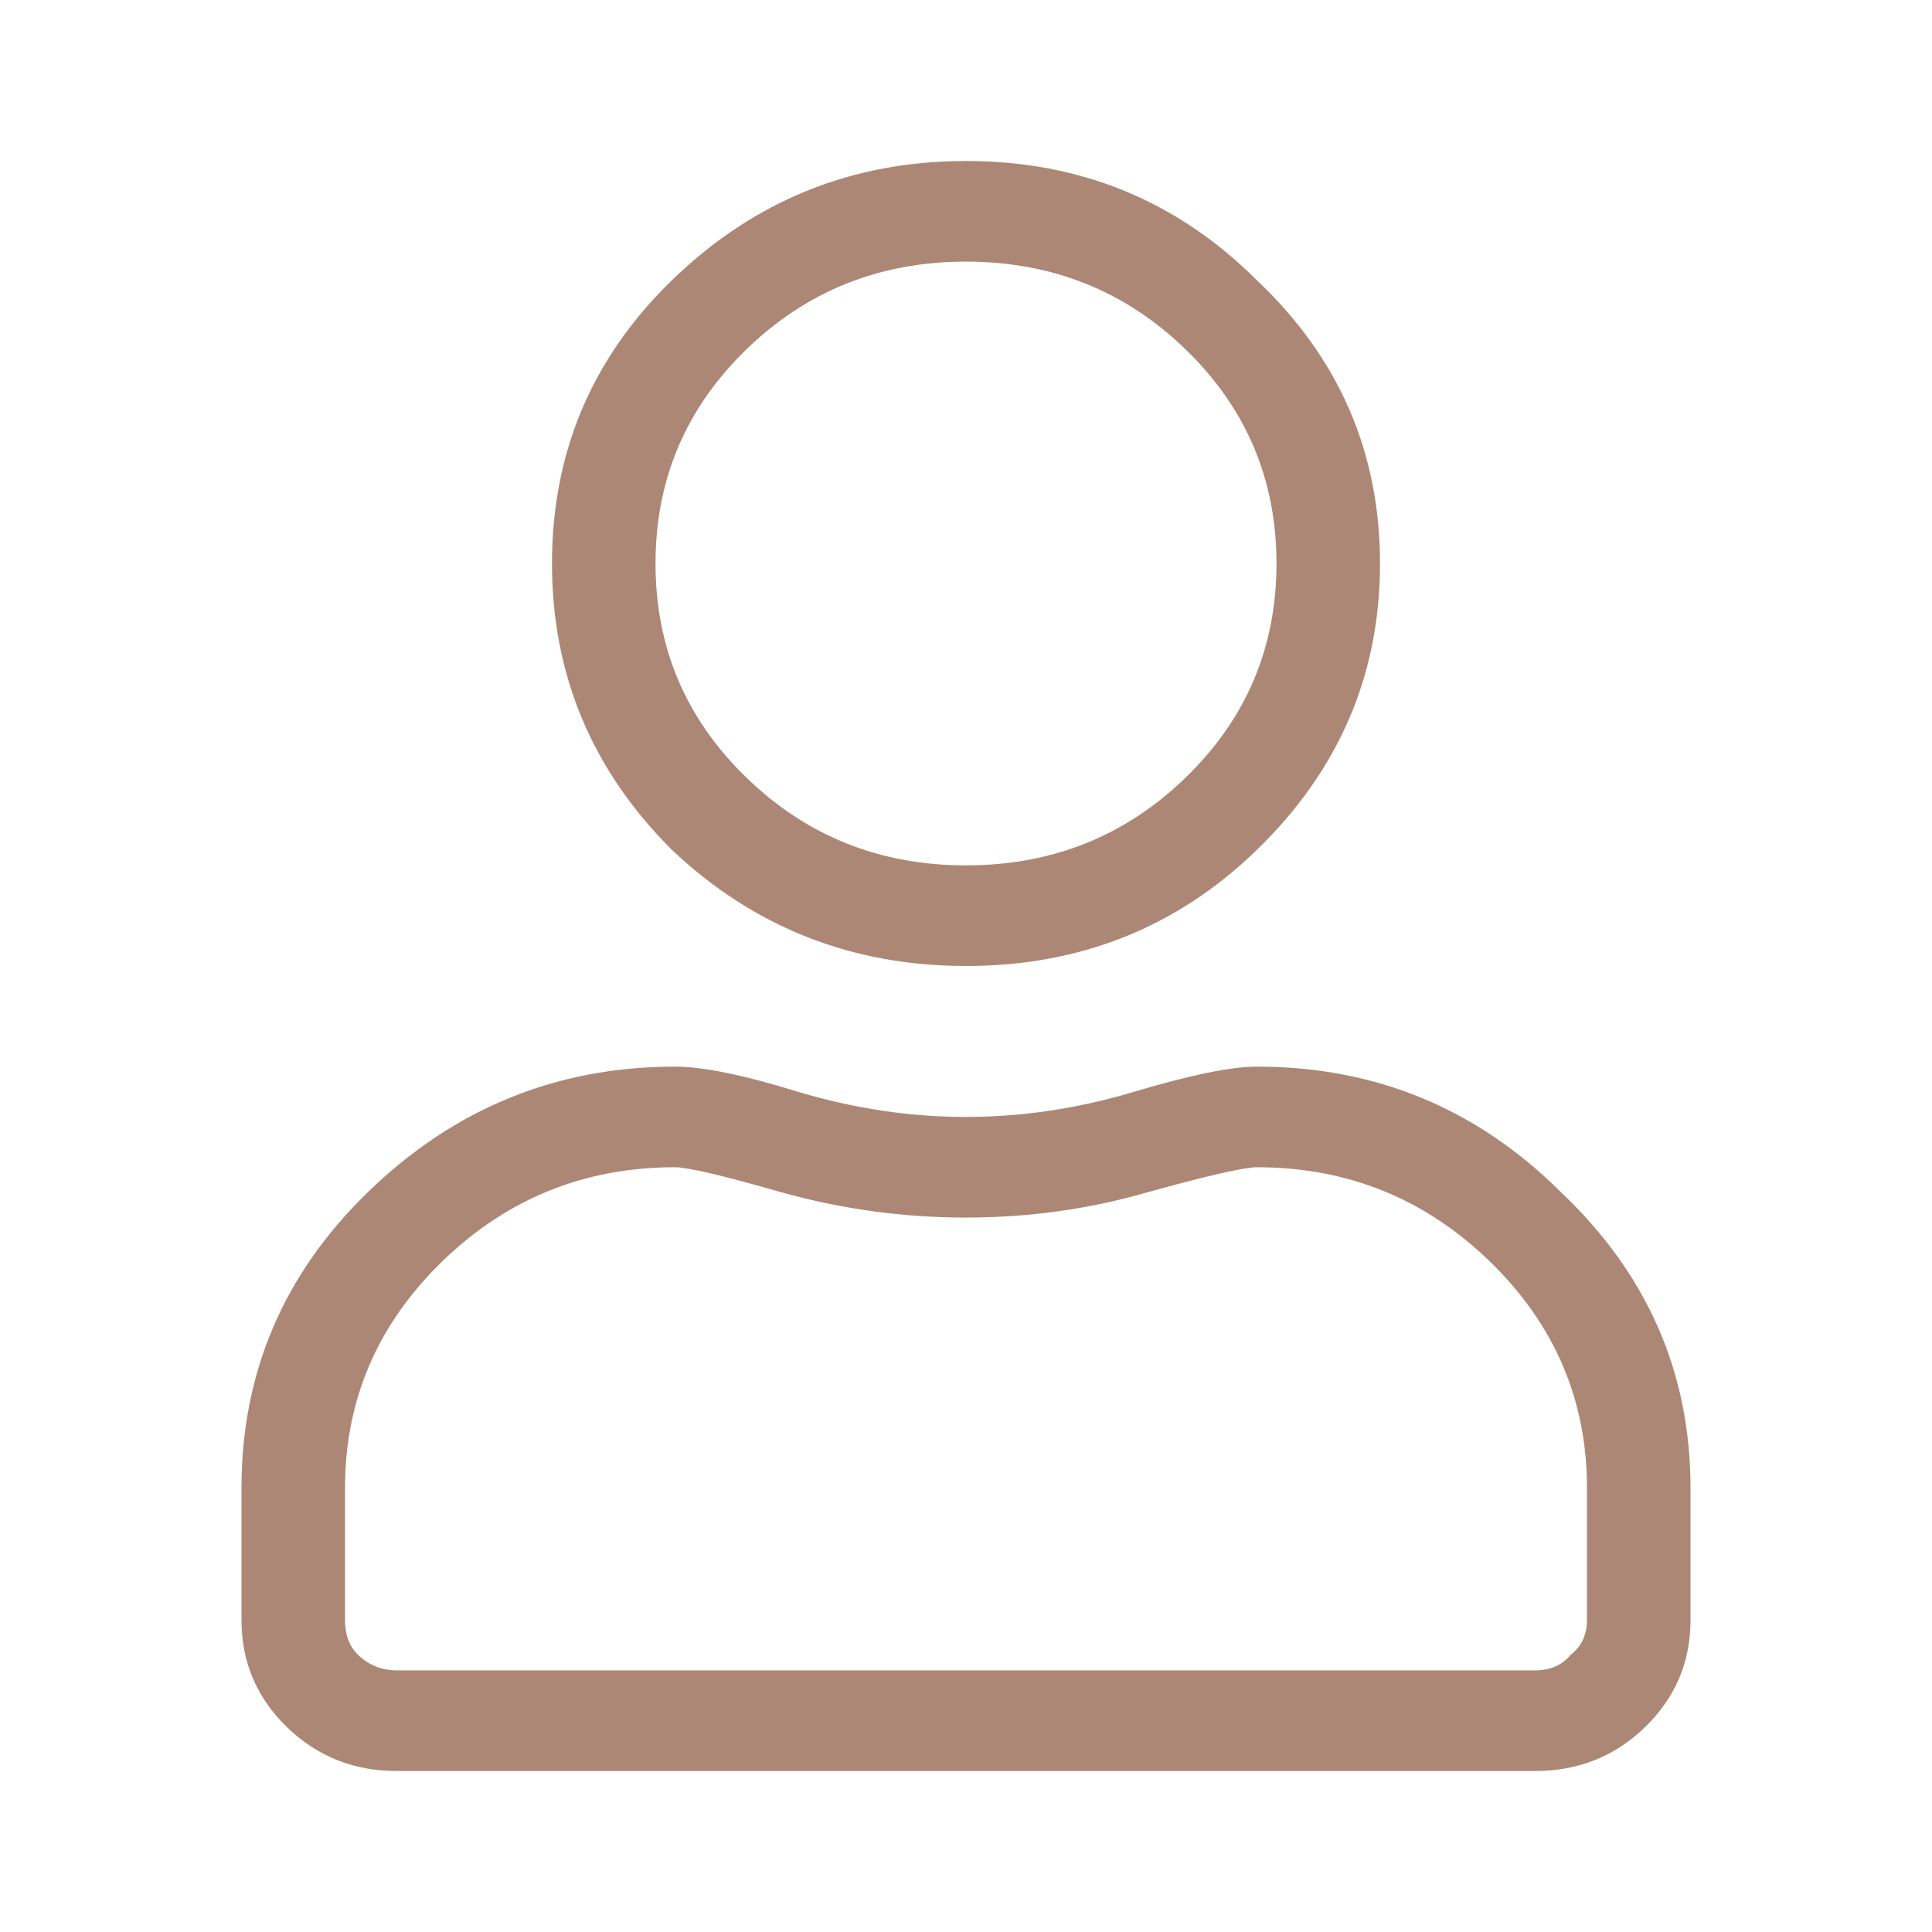
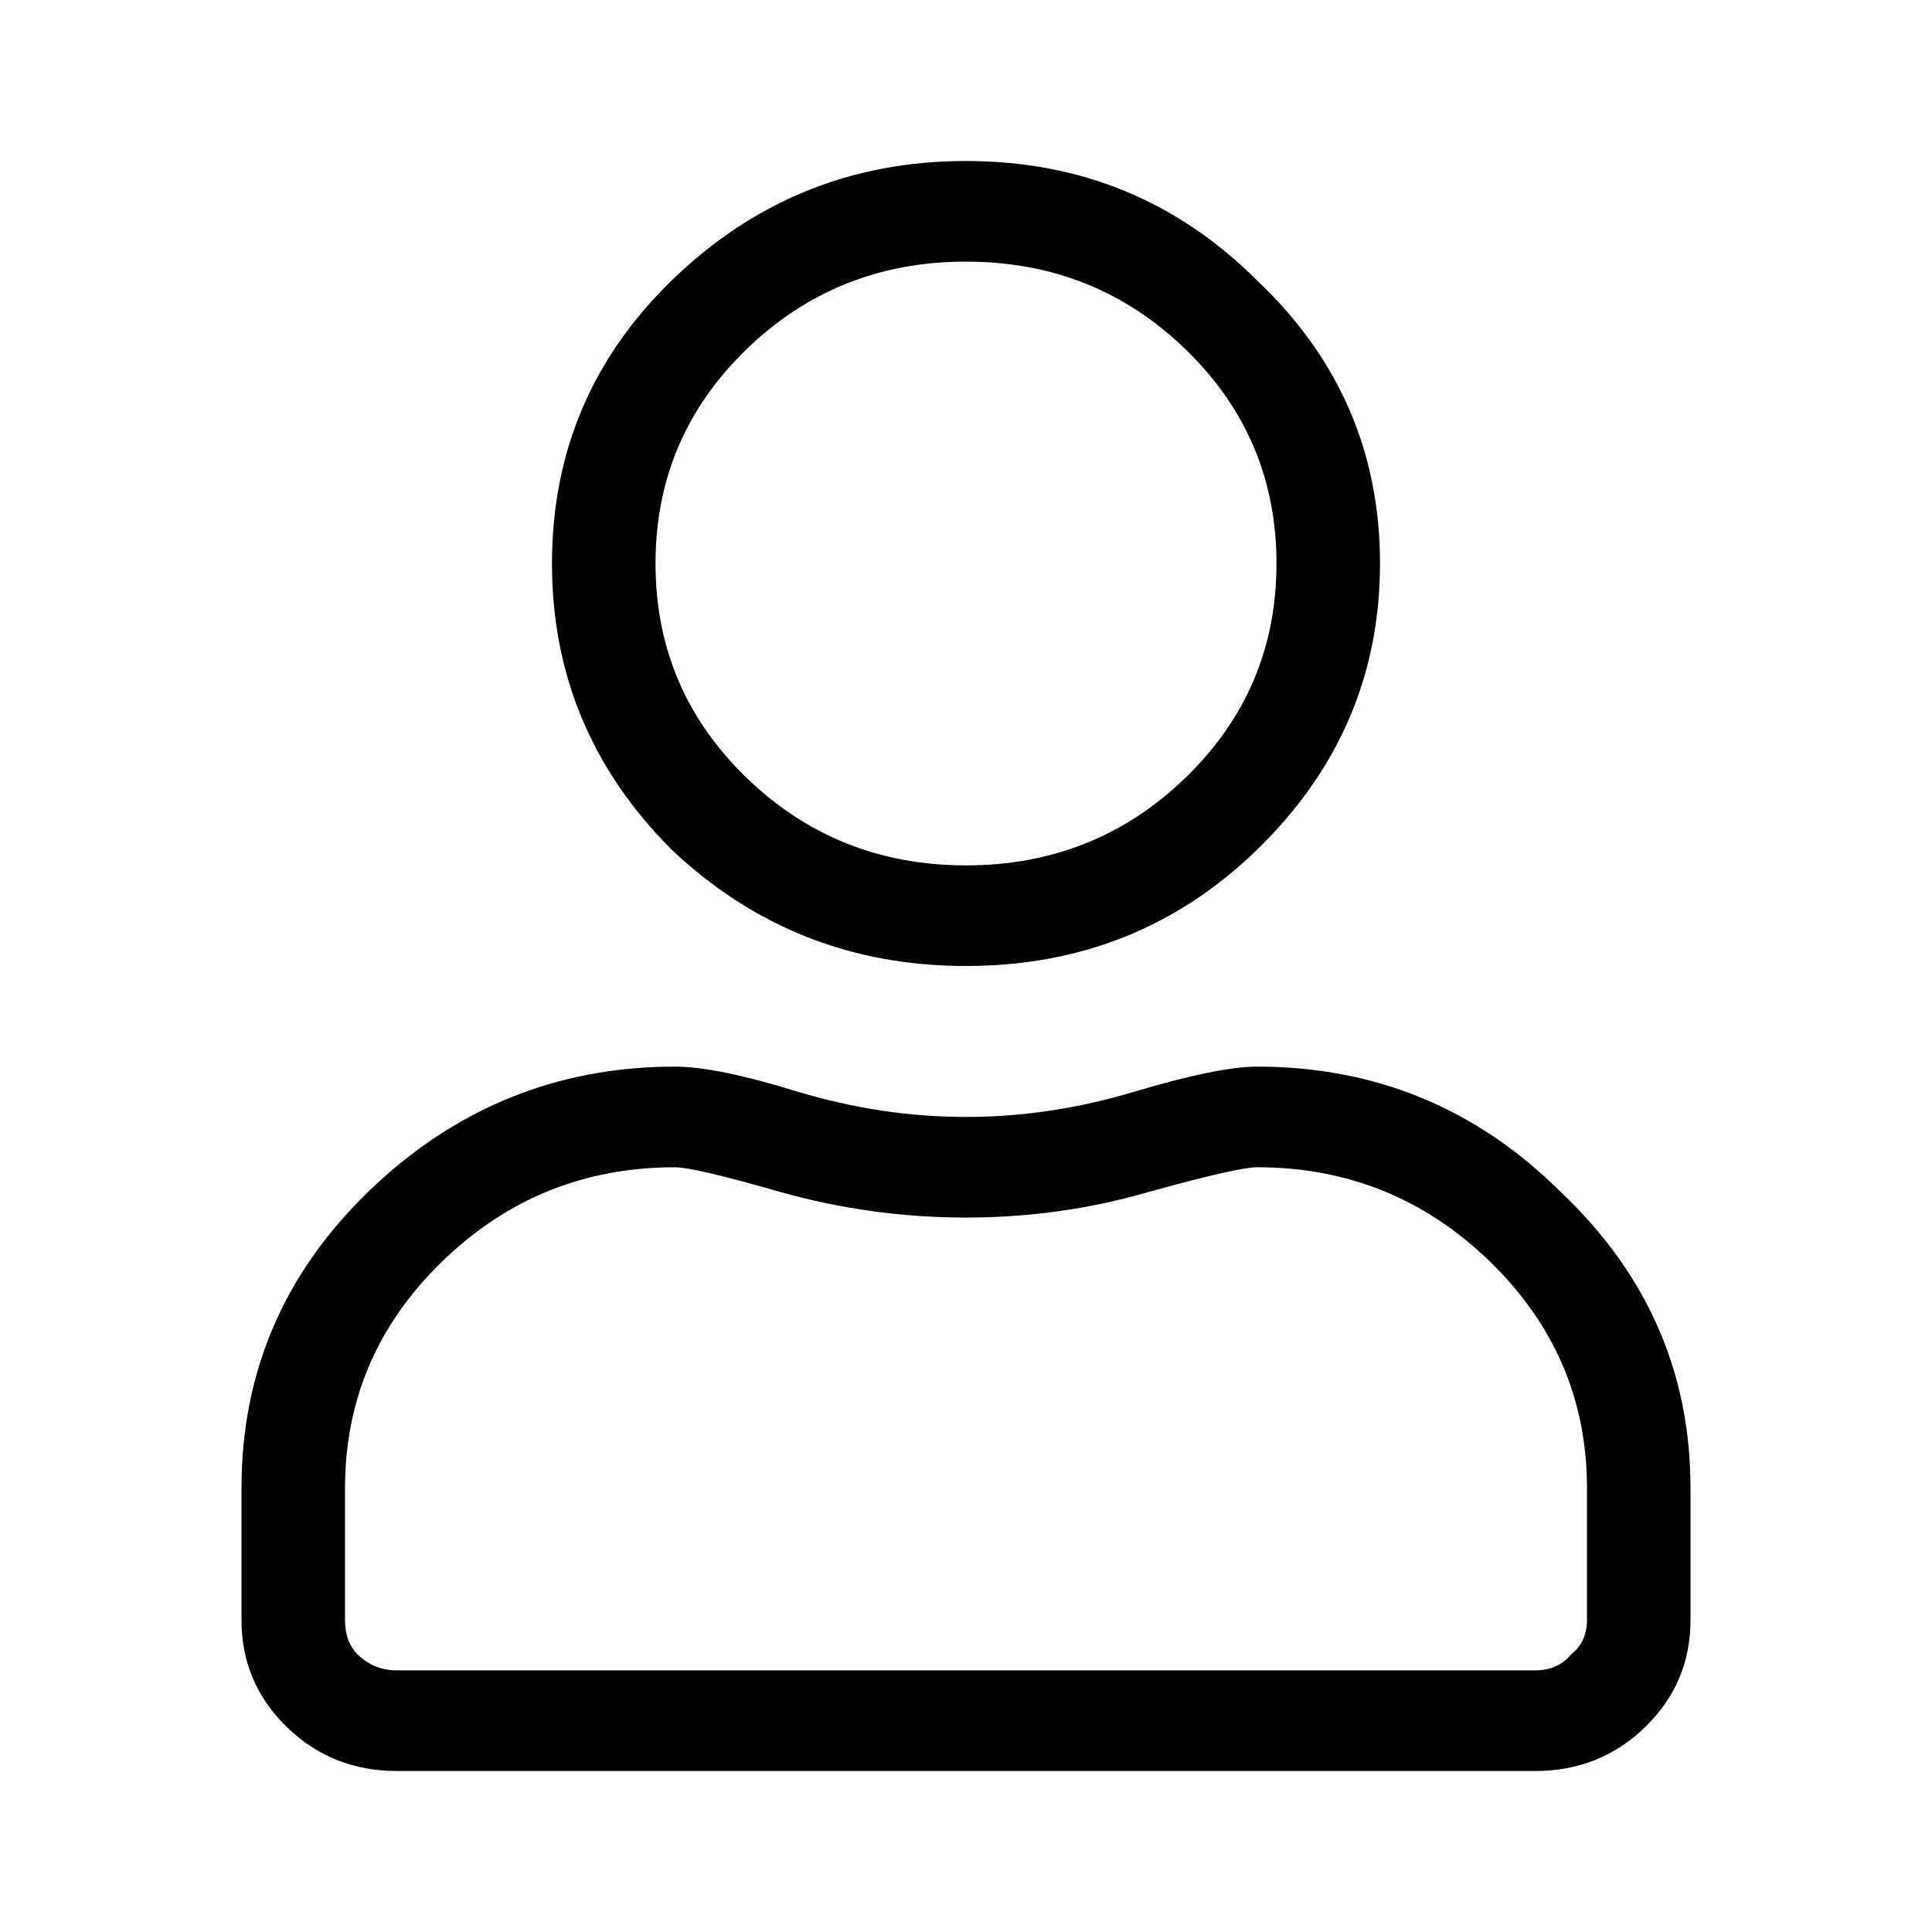
<svg xmlns="http://www.w3.org/2000/svg" width="24" height="24" viewBox="0 0 24 24" fill="none">
-   <path d="M15.616 13.25C17.089 13.25 18.348 13.771 19.393 14.812C20.464 15.828 21 17.052 21 18.484V20.125C21 20.646 20.812 21.088 20.438 21.453C20.062 21.818 19.607 22 19.071 22H4.929C4.393 22 3.938 21.818 3.562 21.453C3.188 21.088 3 20.646 3 20.125V18.484C3 17.052 3.522 15.828 4.567 14.812C5.638 13.771 6.911 13.25 8.384 13.25C8.732 13.25 9.241 13.354 9.911 13.562C10.607 13.771 11.304 13.875 12 13.875C12.696 13.875 13.393 13.771 14.089 13.562C14.786 13.354 15.295 13.25 15.616 13.25ZM19.714 20.125V18.484C19.714 17.391 19.312 16.453 18.509 15.672C17.705 14.891 16.741 14.5 15.616 14.5C15.455 14.5 15 14.604 14.25 14.812C13.527 15.021 12.777 15.125 12 15.125C11.223 15.125 10.46 15.021 9.71 14.812C8.987 14.604 8.545 14.5 8.384 14.5C7.259 14.5 6.295 14.891 5.491 15.672C4.688 16.453 4.286 17.391 4.286 18.484V20.125C4.286 20.307 4.339 20.451 4.446 20.555C4.58 20.685 4.741 20.75 4.929 20.75H19.071C19.259 20.75 19.406 20.685 19.513 20.555C19.647 20.451 19.714 20.307 19.714 20.125ZM15.616 10.555C14.625 11.518 13.42 12 12 12C10.58 12 9.362 11.518 8.344 10.555C7.353 9.565 6.857 8.38 6.857 7C6.857 5.62 7.353 4.448 8.344 3.484C9.362 2.495 10.58 2 12 2C13.42 2 14.625 2.495 15.616 3.484C16.634 4.448 17.143 5.62 17.143 7C17.143 8.38 16.634 9.565 15.616 10.555ZM14.732 4.344C13.982 3.615 13.071 3.25 12 3.25C10.929 3.25 10.018 3.615 9.268 4.344C8.518 5.073 8.143 5.958 8.143 7C8.143 8.042 8.518 8.927 9.268 9.656C10.018 10.385 10.929 10.75 12 10.75C13.071 10.75 13.982 10.385 14.732 9.656C15.482 8.927 15.857 8.042 15.857 7C15.857 5.958 15.482 5.073 14.732 4.344Z" fill="#AD8775" />
+   <path d="M15.616 13.25C17.089 13.25 18.348 13.771 19.393 14.812C20.464 15.828 21 17.052 21 18.484V20.125C21 20.646 20.812 21.088 20.438 21.453C20.062 21.818 19.607 22 19.071 22H4.929C4.393 22 3.938 21.818 3.562 21.453C3.188 21.088 3 20.646 3 20.125V18.484C3 17.052 3.522 15.828 4.567 14.812C5.638 13.771 6.911 13.25 8.384 13.25C8.732 13.25 9.241 13.354 9.911 13.562C10.607 13.771 11.304 13.875 12 13.875C12.696 13.875 13.393 13.771 14.089 13.562C14.786 13.354 15.295 13.25 15.616 13.25ZM19.714 20.125V18.484C19.714 17.391 19.312 16.453 18.509 15.672C17.705 14.891 16.741 14.5 15.616 14.5C15.455 14.5 15 14.604 14.25 14.812C13.527 15.021 12.777 15.125 12 15.125C11.223 15.125 10.46 15.021 9.71 14.812C8.987 14.604 8.545 14.5 8.384 14.5C7.259 14.5 6.295 14.891 5.491 15.672C4.688 16.453 4.286 17.391 4.286 18.484V20.125C4.286 20.307 4.339 20.451 4.446 20.555C4.58 20.685 4.741 20.75 4.929 20.75H19.071C19.259 20.75 19.406 20.685 19.513 20.555C19.647 20.451 19.714 20.307 19.714 20.125ZM15.616 10.555C14.625 11.518 13.42 12 12 12C10.58 12 9.362 11.518 8.344 10.555C7.353 9.565 6.857 8.38 6.857 7C6.857 5.62 7.353 4.448 8.344 3.484C9.362 2.495 10.58 2 12 2C13.42 2 14.625 2.495 15.616 3.484C16.634 4.448 17.143 5.62 17.143 7C17.143 8.38 16.634 9.565 15.616 10.555ZM14.732 4.344C13.982 3.615 13.071 3.25 12 3.25C10.929 3.25 10.018 3.615 9.268 4.344C8.518 5.073 8.143 5.958 8.143 7C8.143 8.042 8.518 8.927 9.268 9.656C10.018 10.385 10.929 10.75 12 10.75C13.071 10.75 13.982 10.385 14.732 9.656C15.482 8.927 15.857 8.042 15.857 7C15.857 5.958 15.482 5.073 14.732 4.344Z" fill="currentColor" />
</svg>
